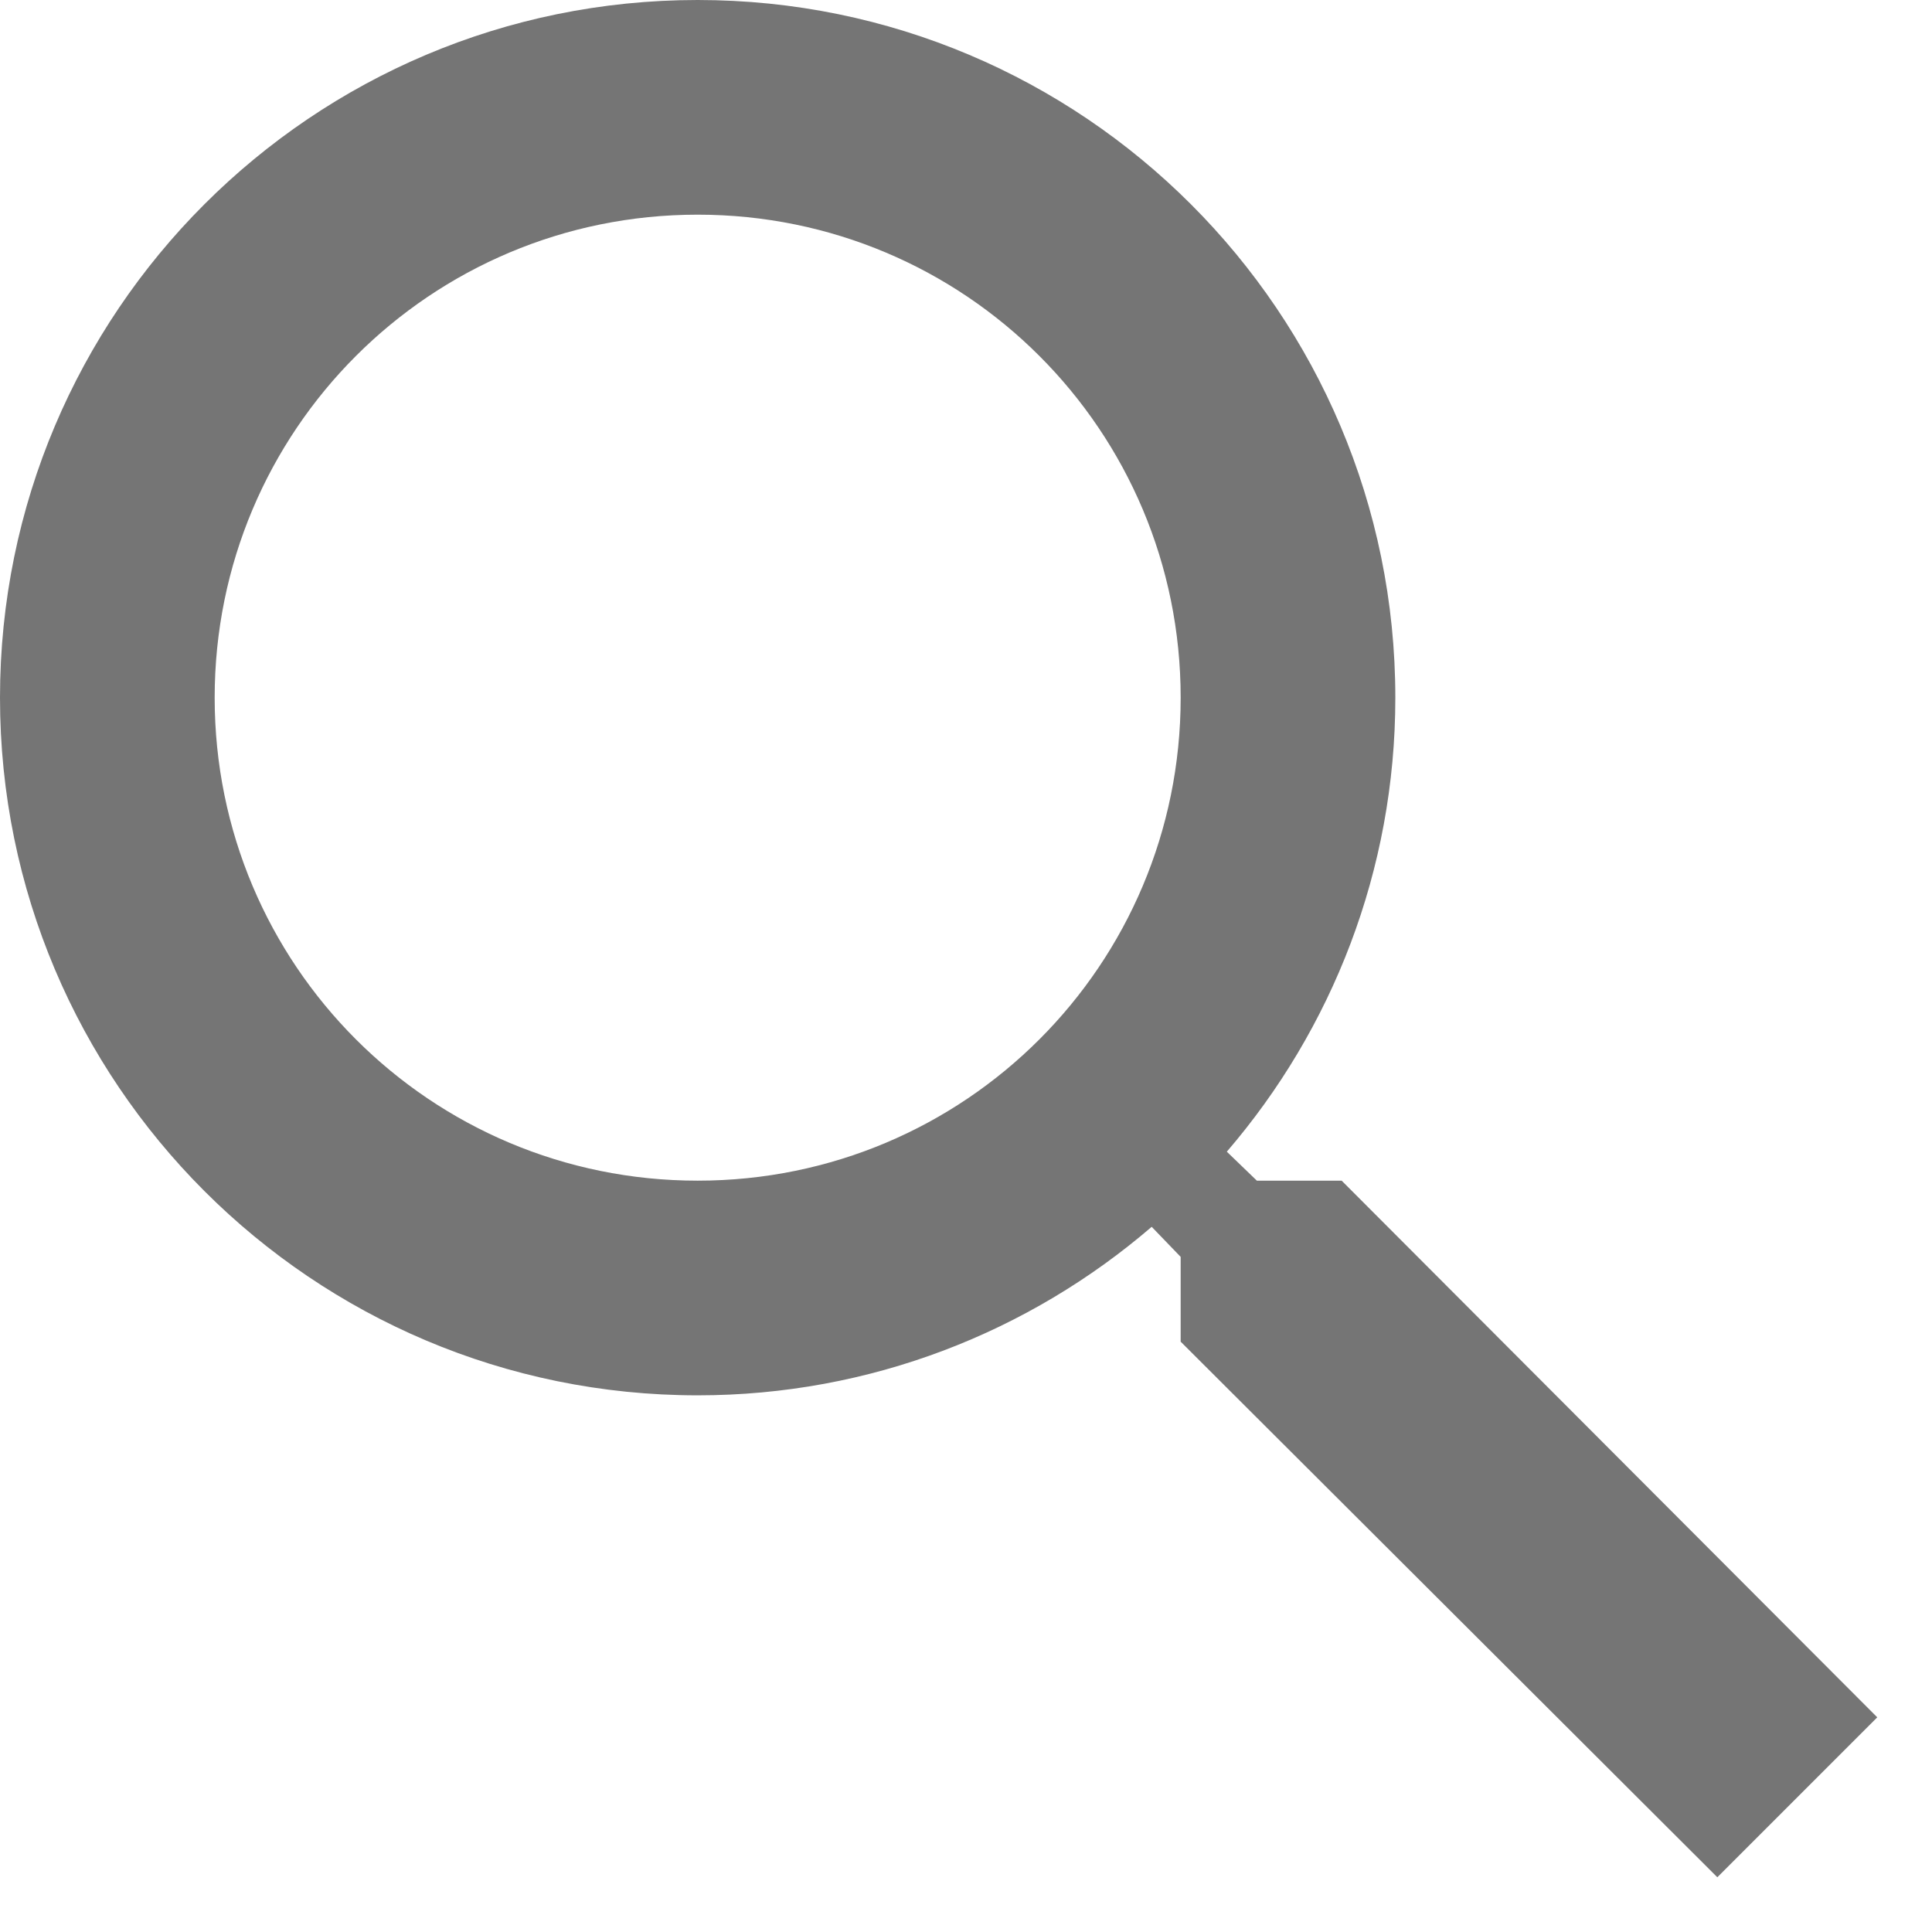
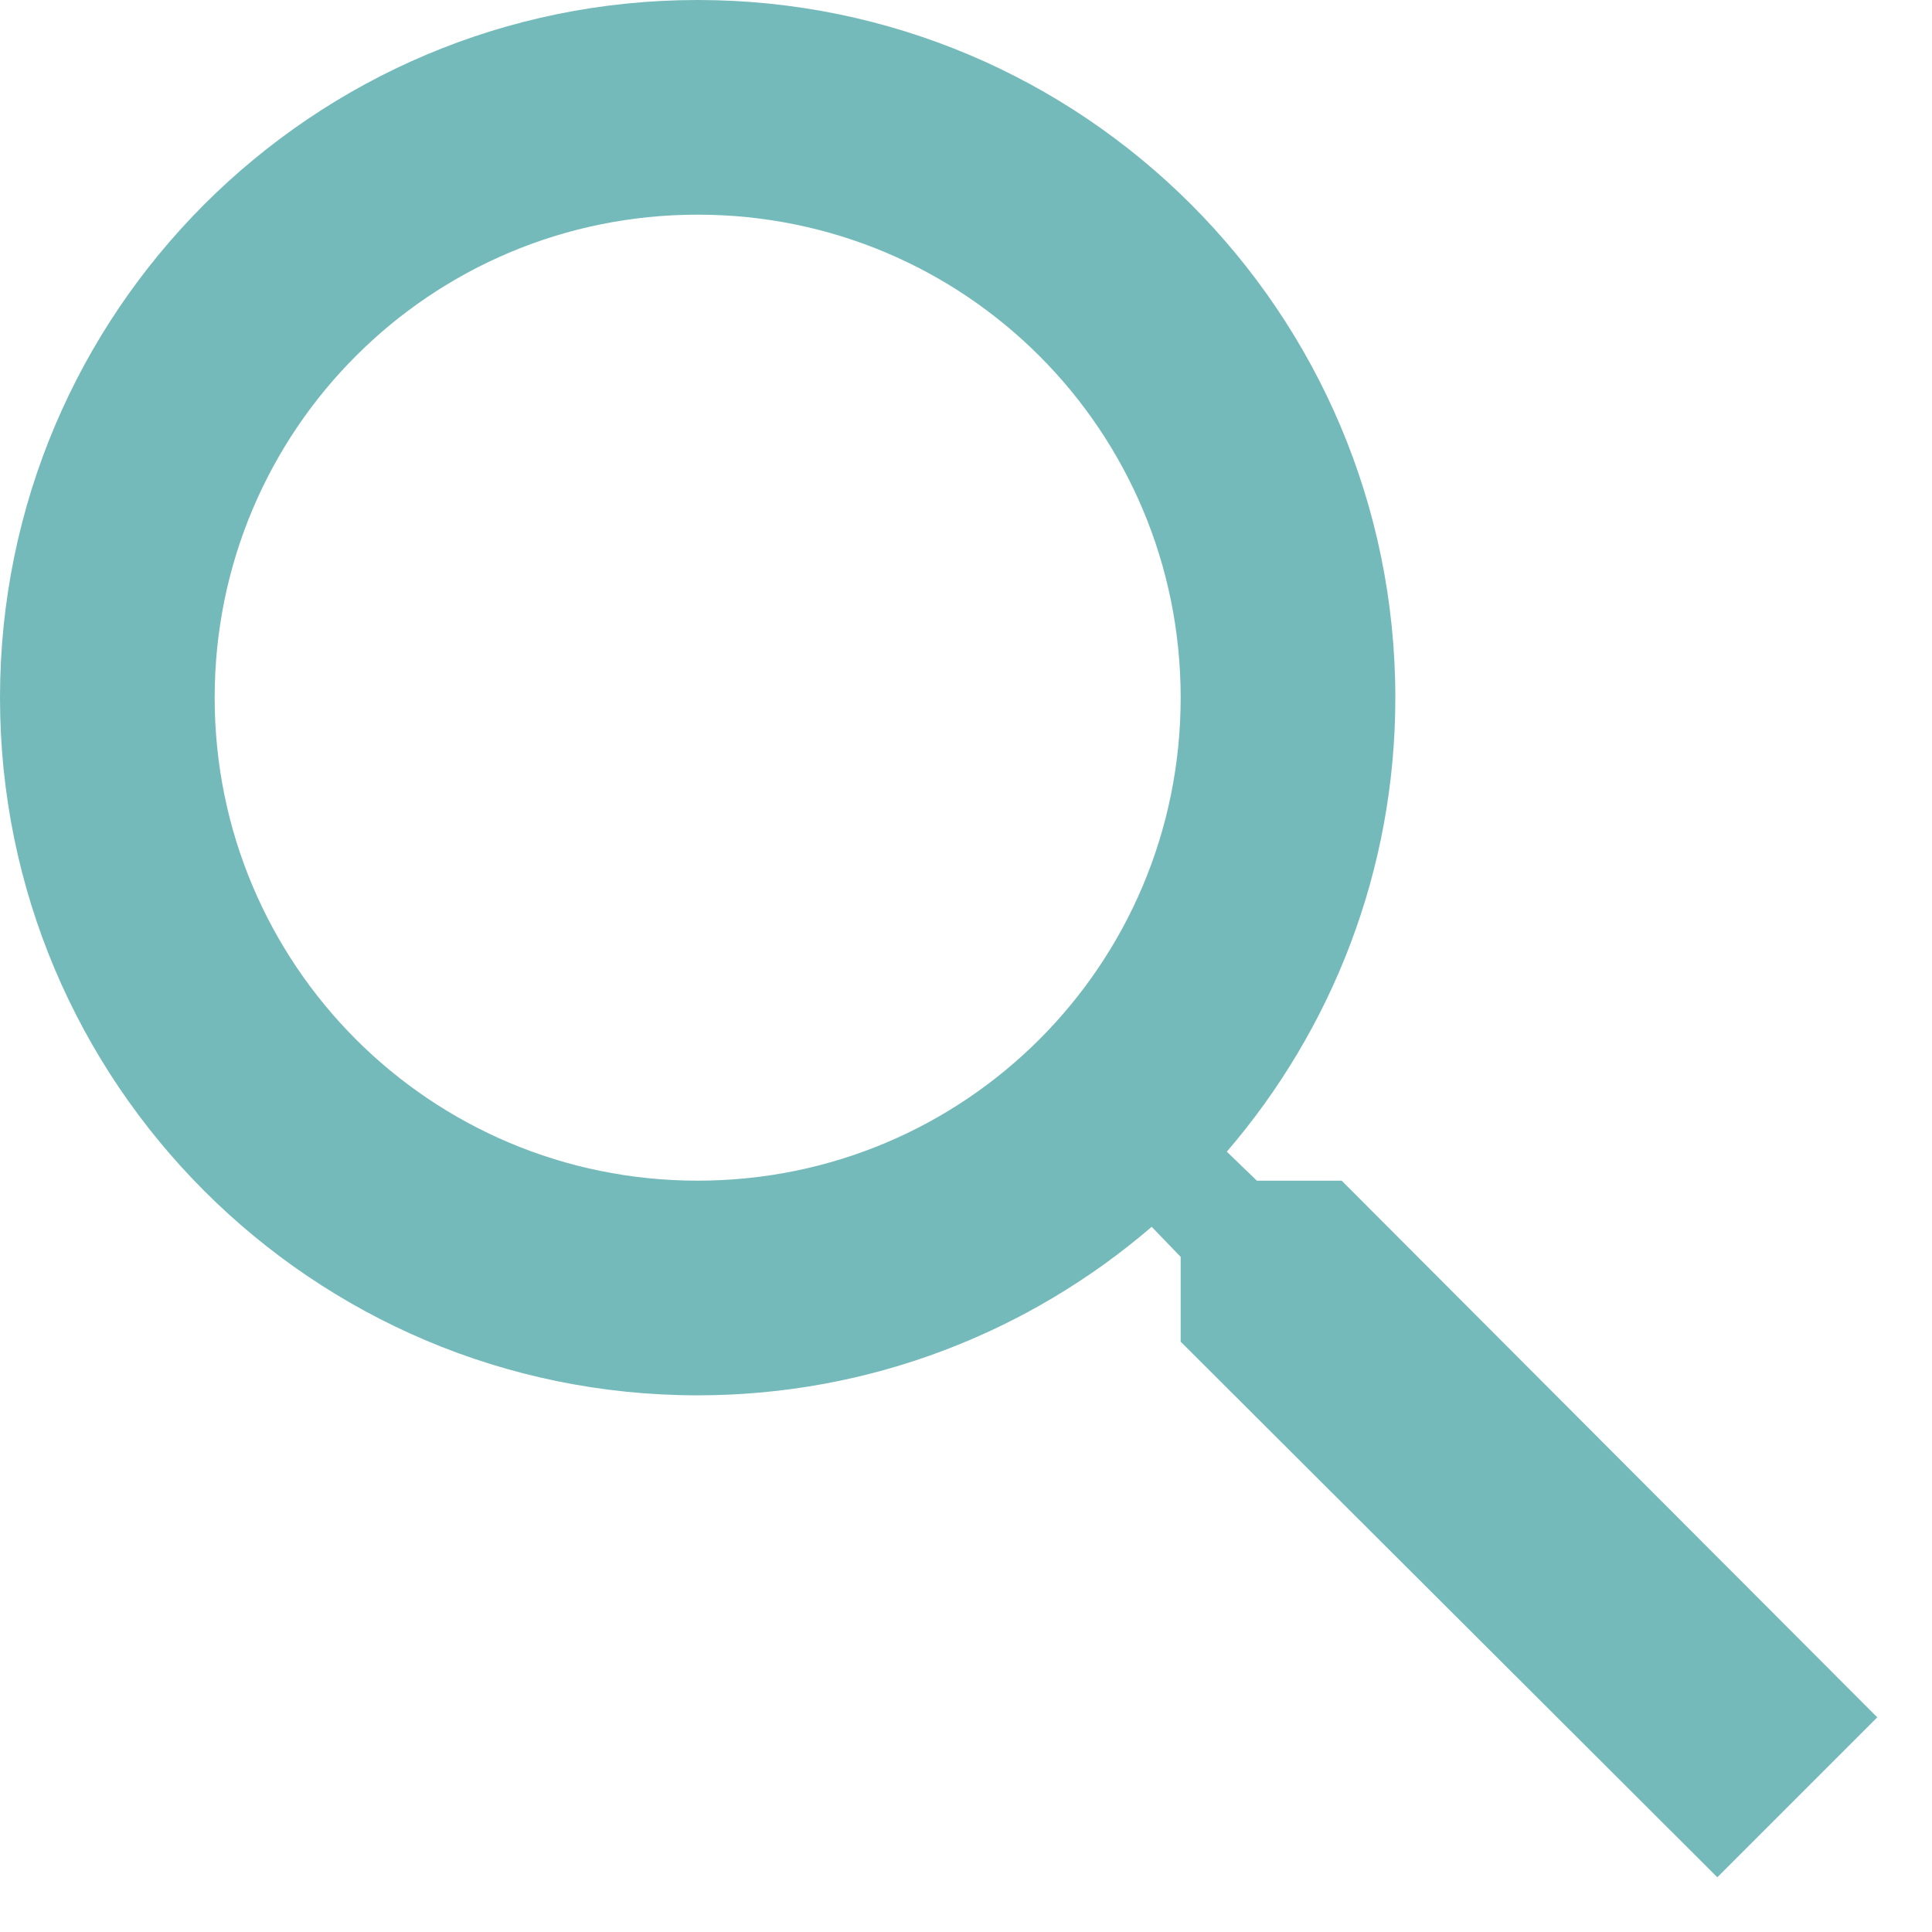
<svg xmlns="http://www.w3.org/2000/svg" width="18" height="18" viewBox="0 0 18 18" fill="none">
-   <path d="M12.5 11H11.71L11.43 10.73C12.41 9.59 13 8.11 13 6.5C13 2.91 10.09 0 6.5 0C2.91 0 0 2.91 0 6.5C0 10.09 2.91 13 6.5 13C8.11 13 9.59 12.41 10.73 11.43L11 11.71V12.5L16 17.49L17.49 16L12.5 11ZM6.5 11C4.01 11 2 8.99 2 6.5C2 4.01 4.01 2 6.5 2C8.99 2 11 4.01 11 6.5C11 8.99 8.99 11 6.5 11Z" fill="black" fill-opacity="0.54" />
+   <path d="M12.5 11H11.71L11.43 10.73C12.41 9.59 13 8.11 13 6.5C13 2.91 10.09 0 6.5 0C2.91 0 0 2.91 0 6.5C0 10.09 2.91 13 6.5 13C8.11 13 9.59 12.41 10.73 11.43L11 11.71V12.5L16 17.49L17.49 16L12.5 11ZM6.5 11C4.01 11 2 8.99 2 6.5C2 4.01 4.01 2 6.5 2C8.99 2 11 4.01 11 6.5C11 8.99 8.99 11 6.5 11Z" fill="#008080" fill-opacity="0.54" />
</svg>
